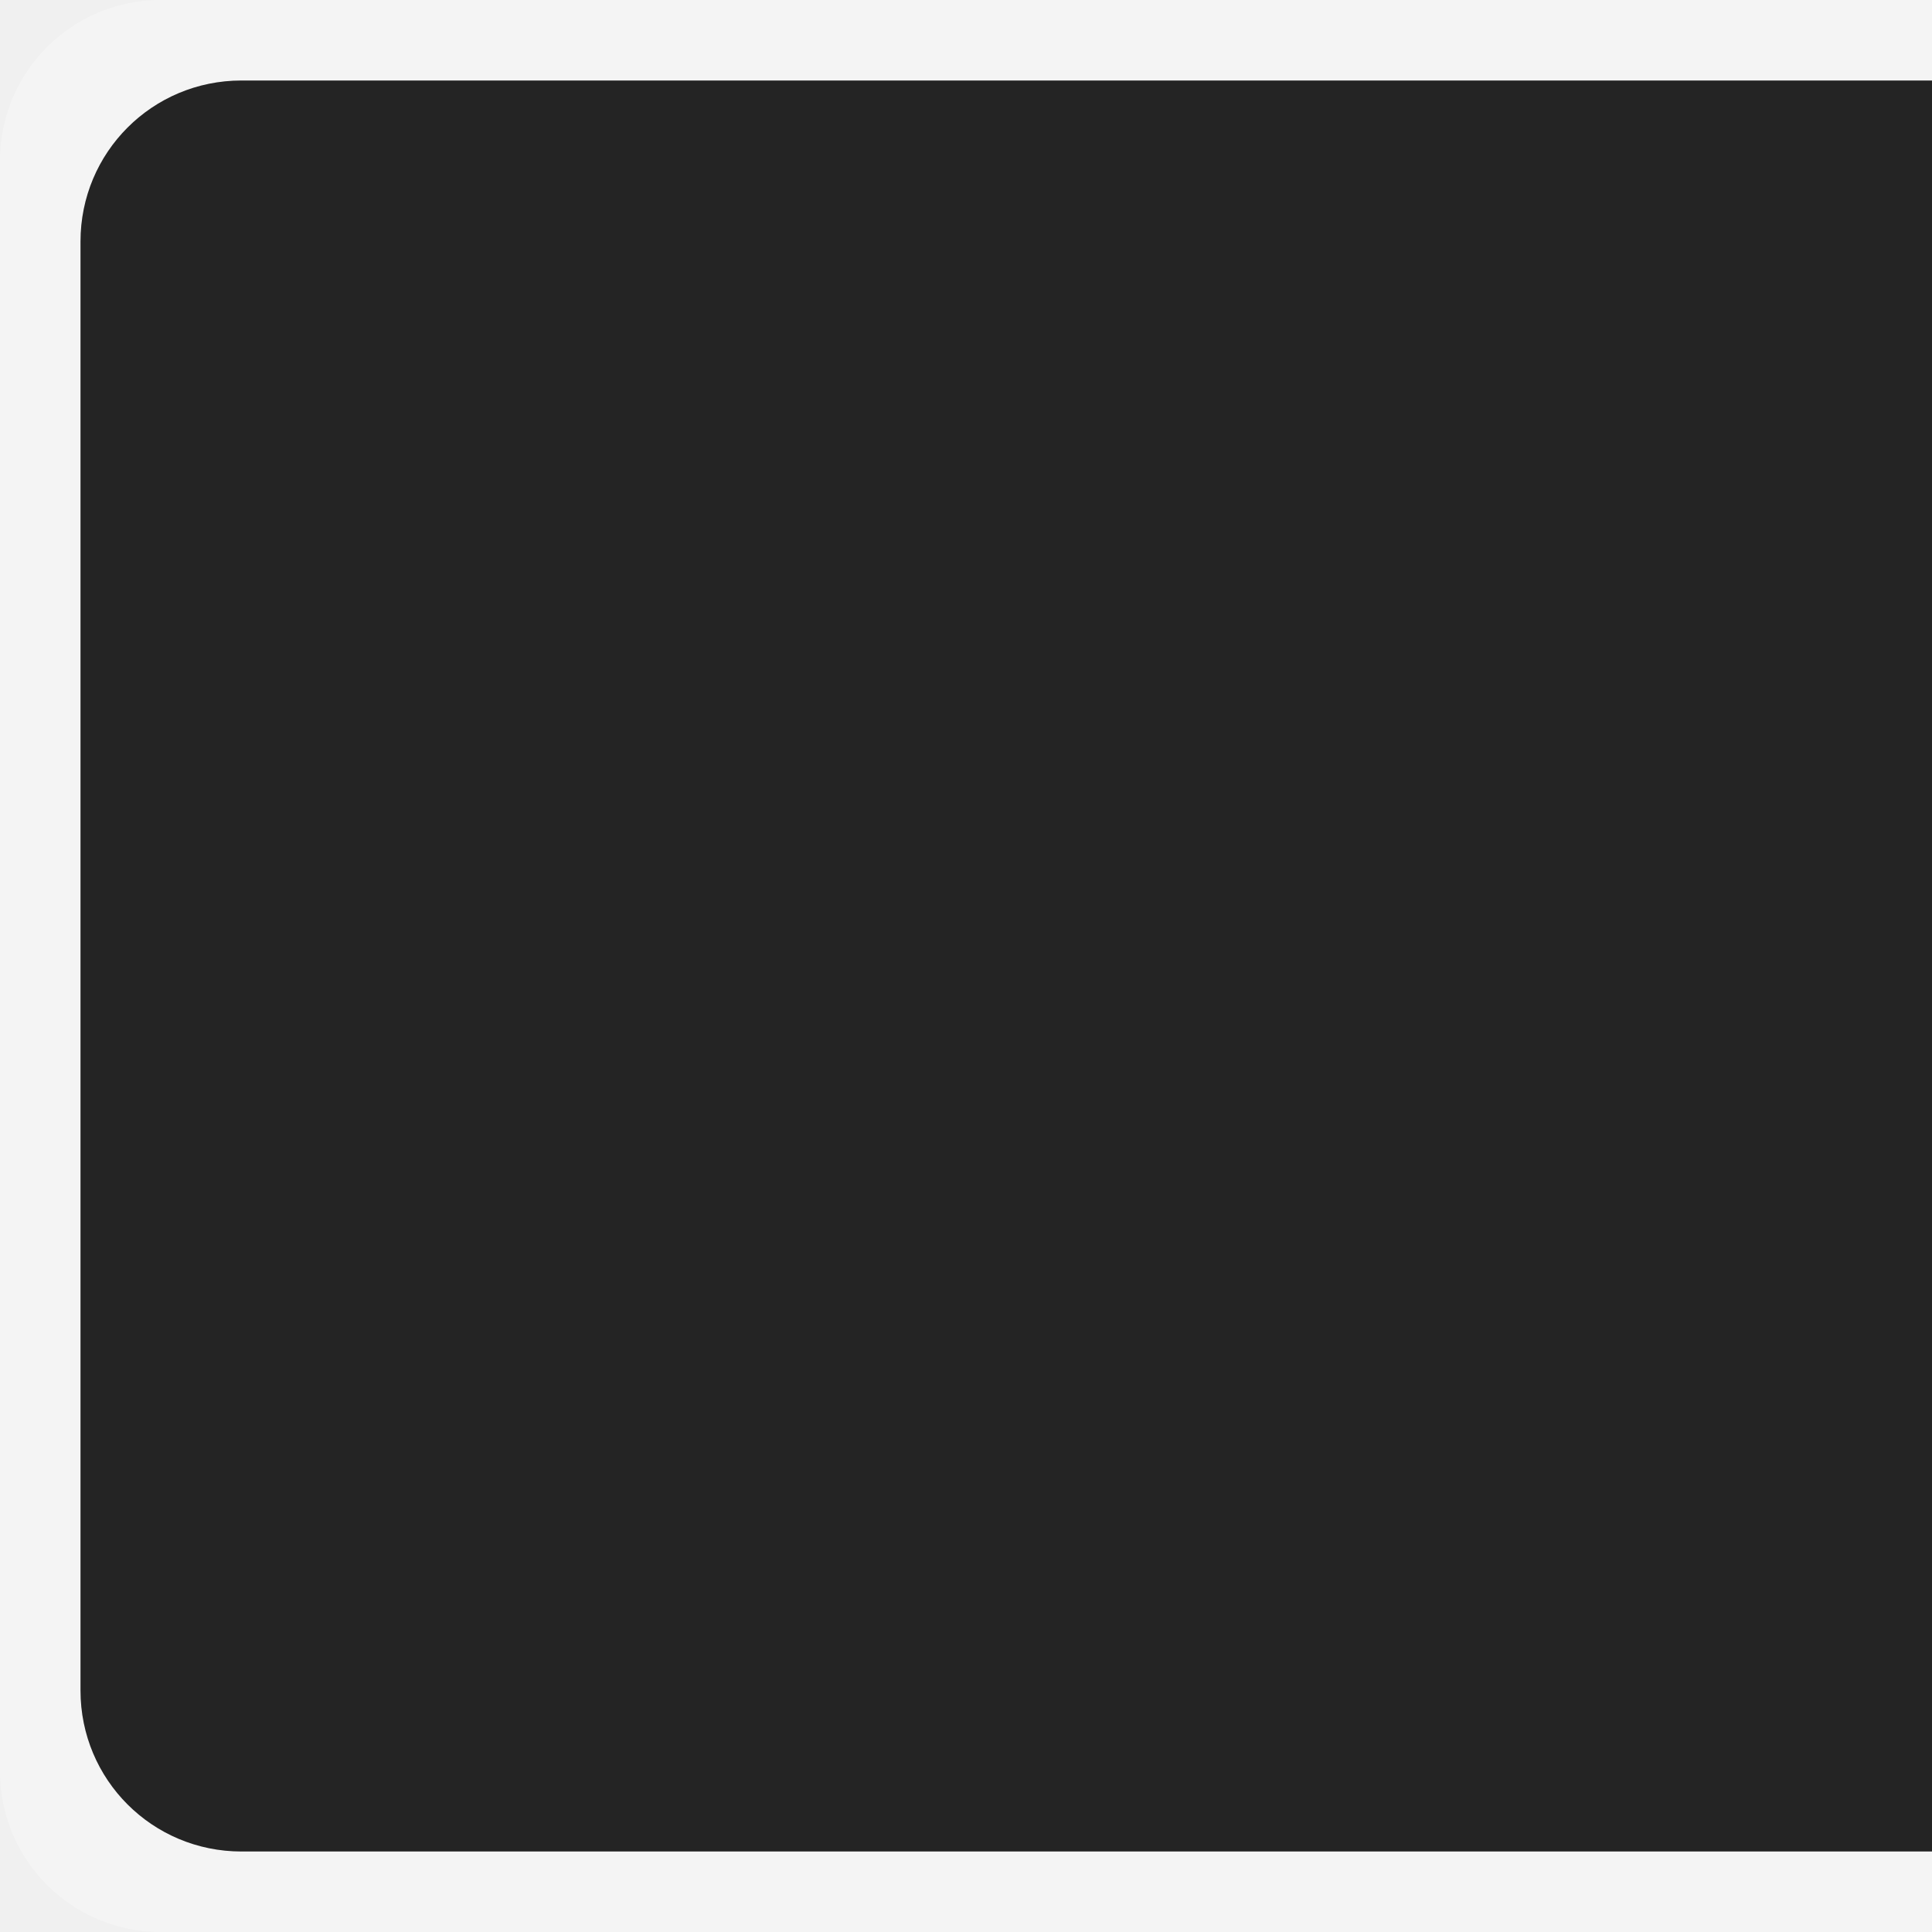
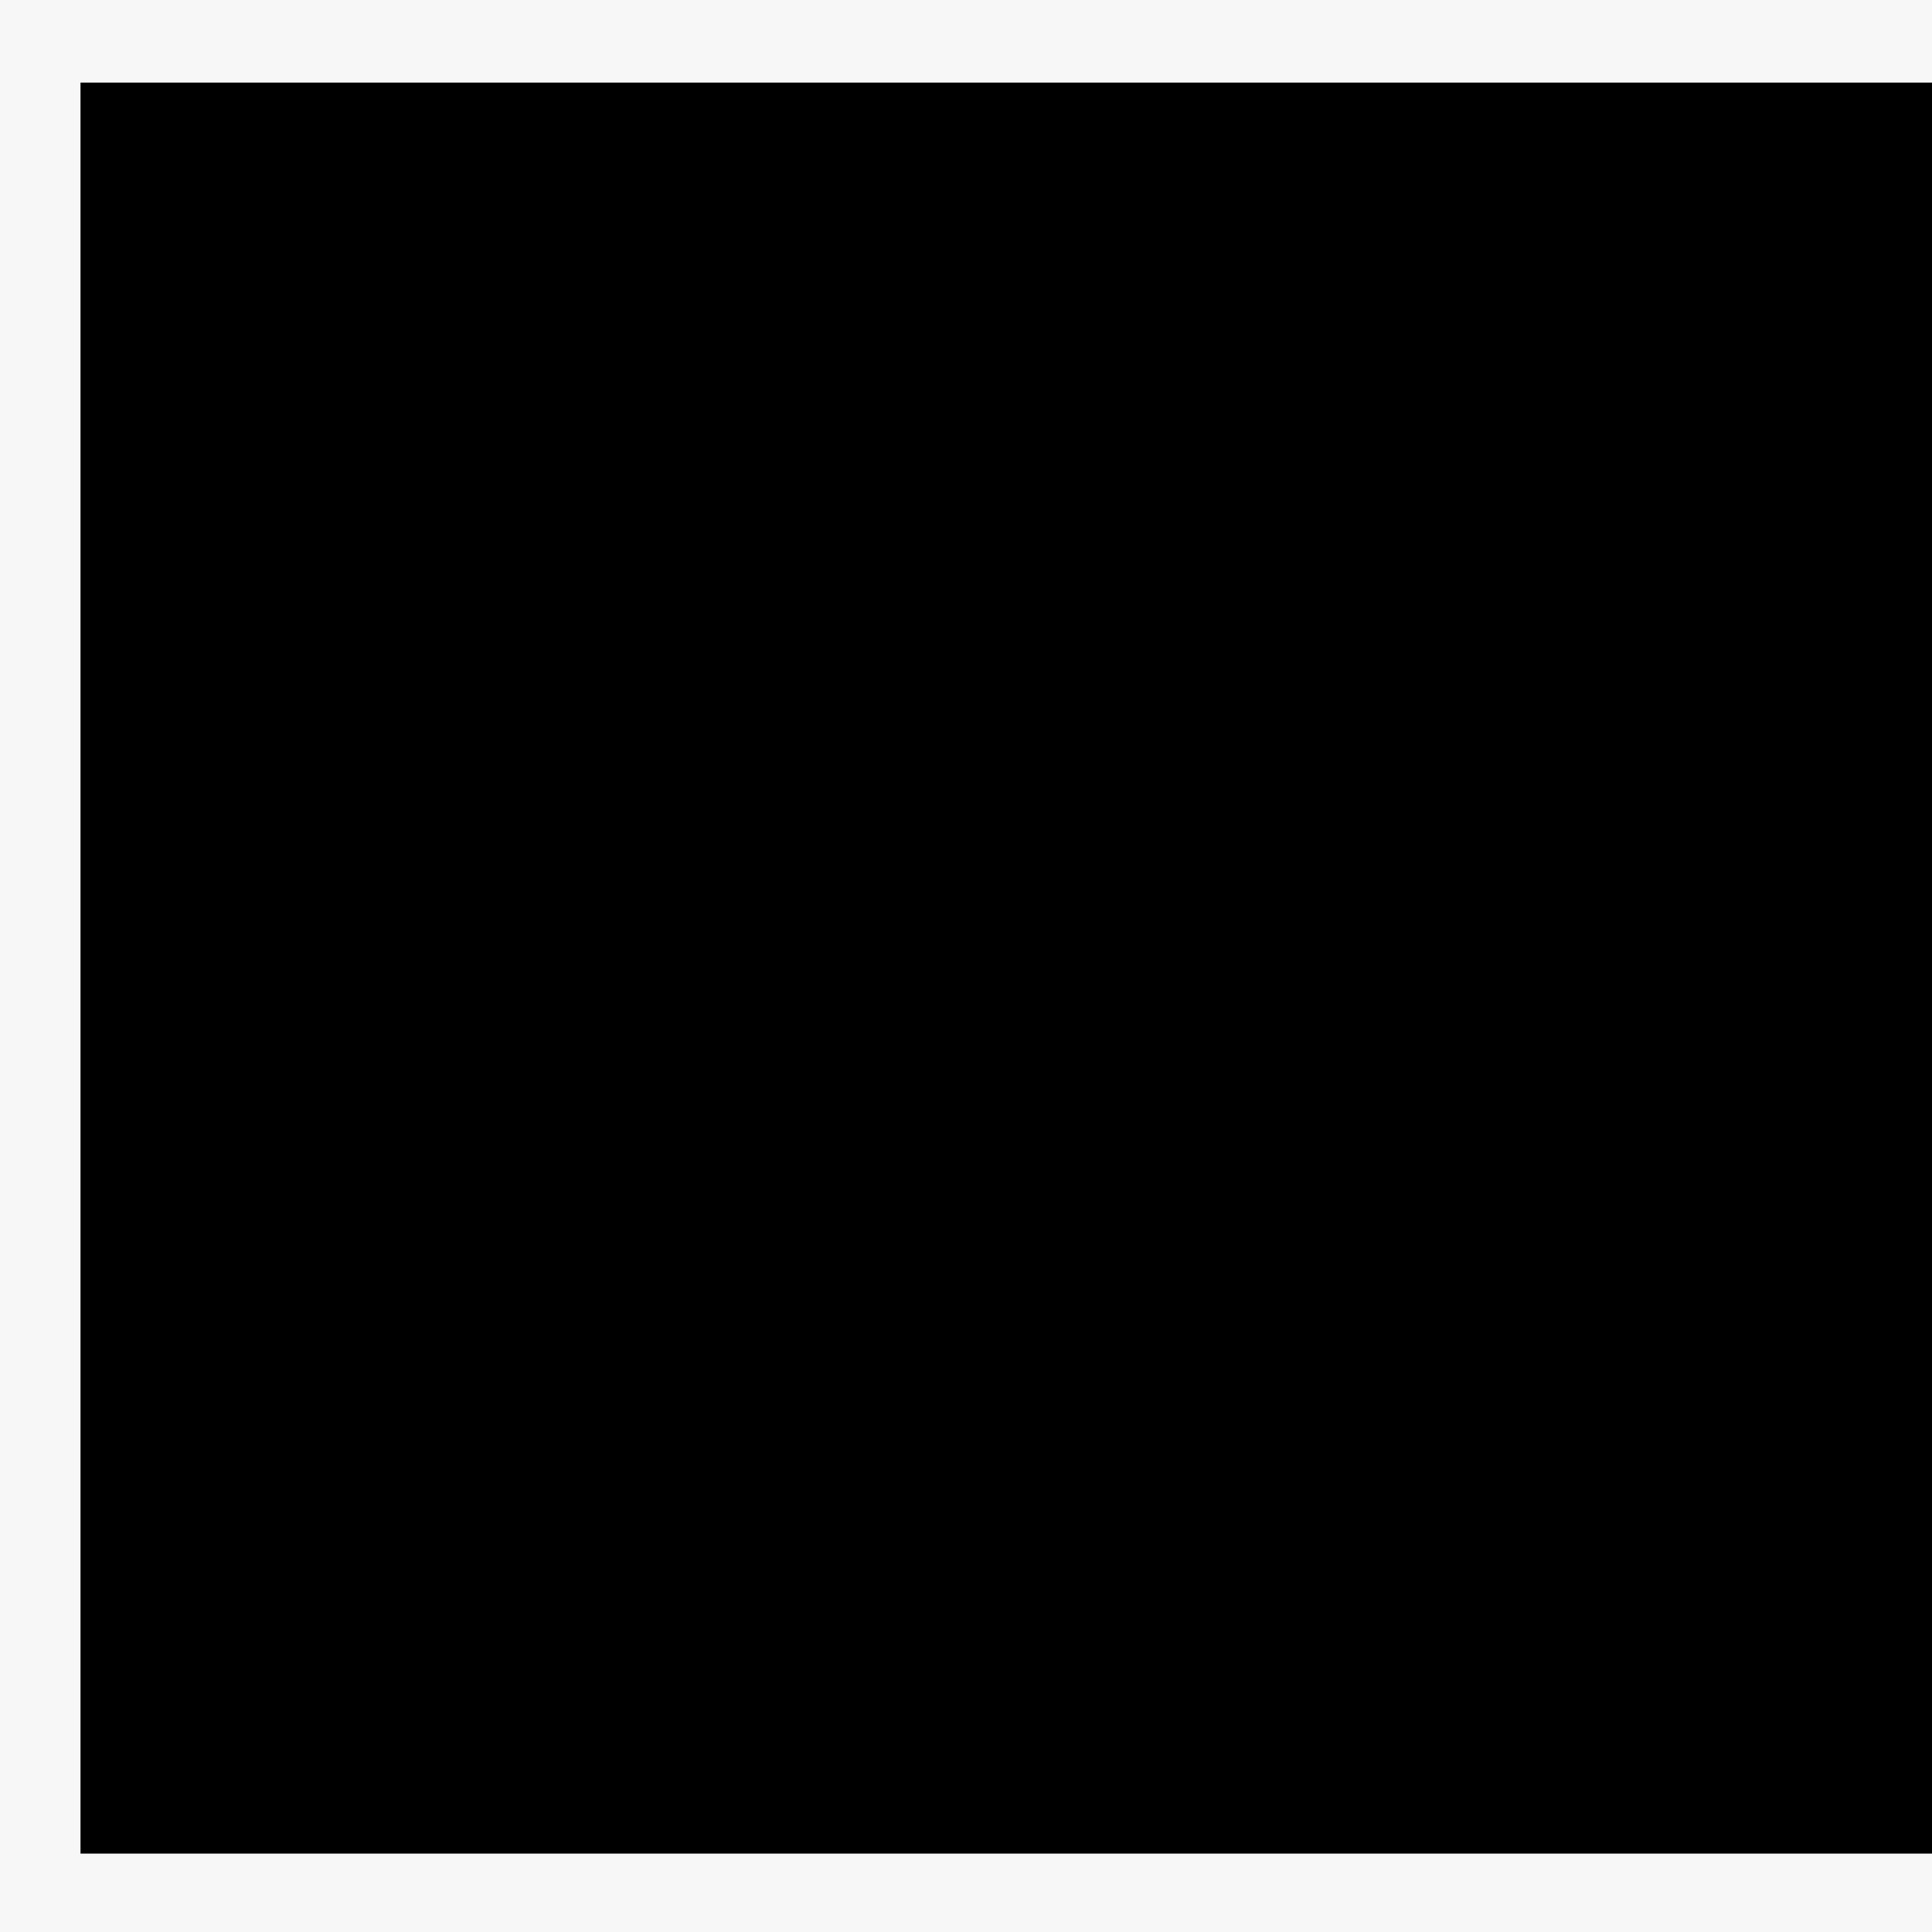
<svg xmlns="http://www.w3.org/2000/svg" width="24" height="24" id="svg11300" version="1.0" style="display:inline;enable-background:new">
  <defs id="defs3" />
  <g style="display:inline" id="layer1" transform="translate(0,-276)">
-     <path style="opacity:0.3;fill:#ffffff;fill-opacity:1;stroke:none" d="m 24,276 -22,0 c -1.108,0 -2,0.892 -2,2 l 0,20 c 0,1.108 0.892,2 2,2 l 22,0 0,-1 -21,0 c -1.108,0 -2,-0.892 -2,-2 l 0,-18 c 0,-1.108 0.892,-2 2,-2 l 21,0 z" id="rect3005" />
-     <path style="opacity:0.85;fill:#000000;fill-opacity:1;stroke:none" d="m 24,277 -21,0 c -1.108,0 -2,0.892 -2,2 l 0,18 c 0,1.108 0.892,2 2,2 l 21,0 z" id="rect3003" />
+     <rect style="opacity:1;fill:#ffffff;fill-opacity:0.471;stroke:none;stroke-width:1.2;stroke-miterlimit:4;stroke-dasharray:none;stroke-opacity:0.686" id="rect817" width="24" height="24" x="0" y="276" />
+     <rect style="display:inline;opacity:1;fill:#000000;fill-opacity:1;stroke:none;stroke-width:1.125;stroke-miterlimit:4;stroke-dasharray:none;stroke-opacity:0.686;enable-background:new" id="rect817-3" width="23" height="22" x="1" y="277.026" />
  </g>
</svg>
